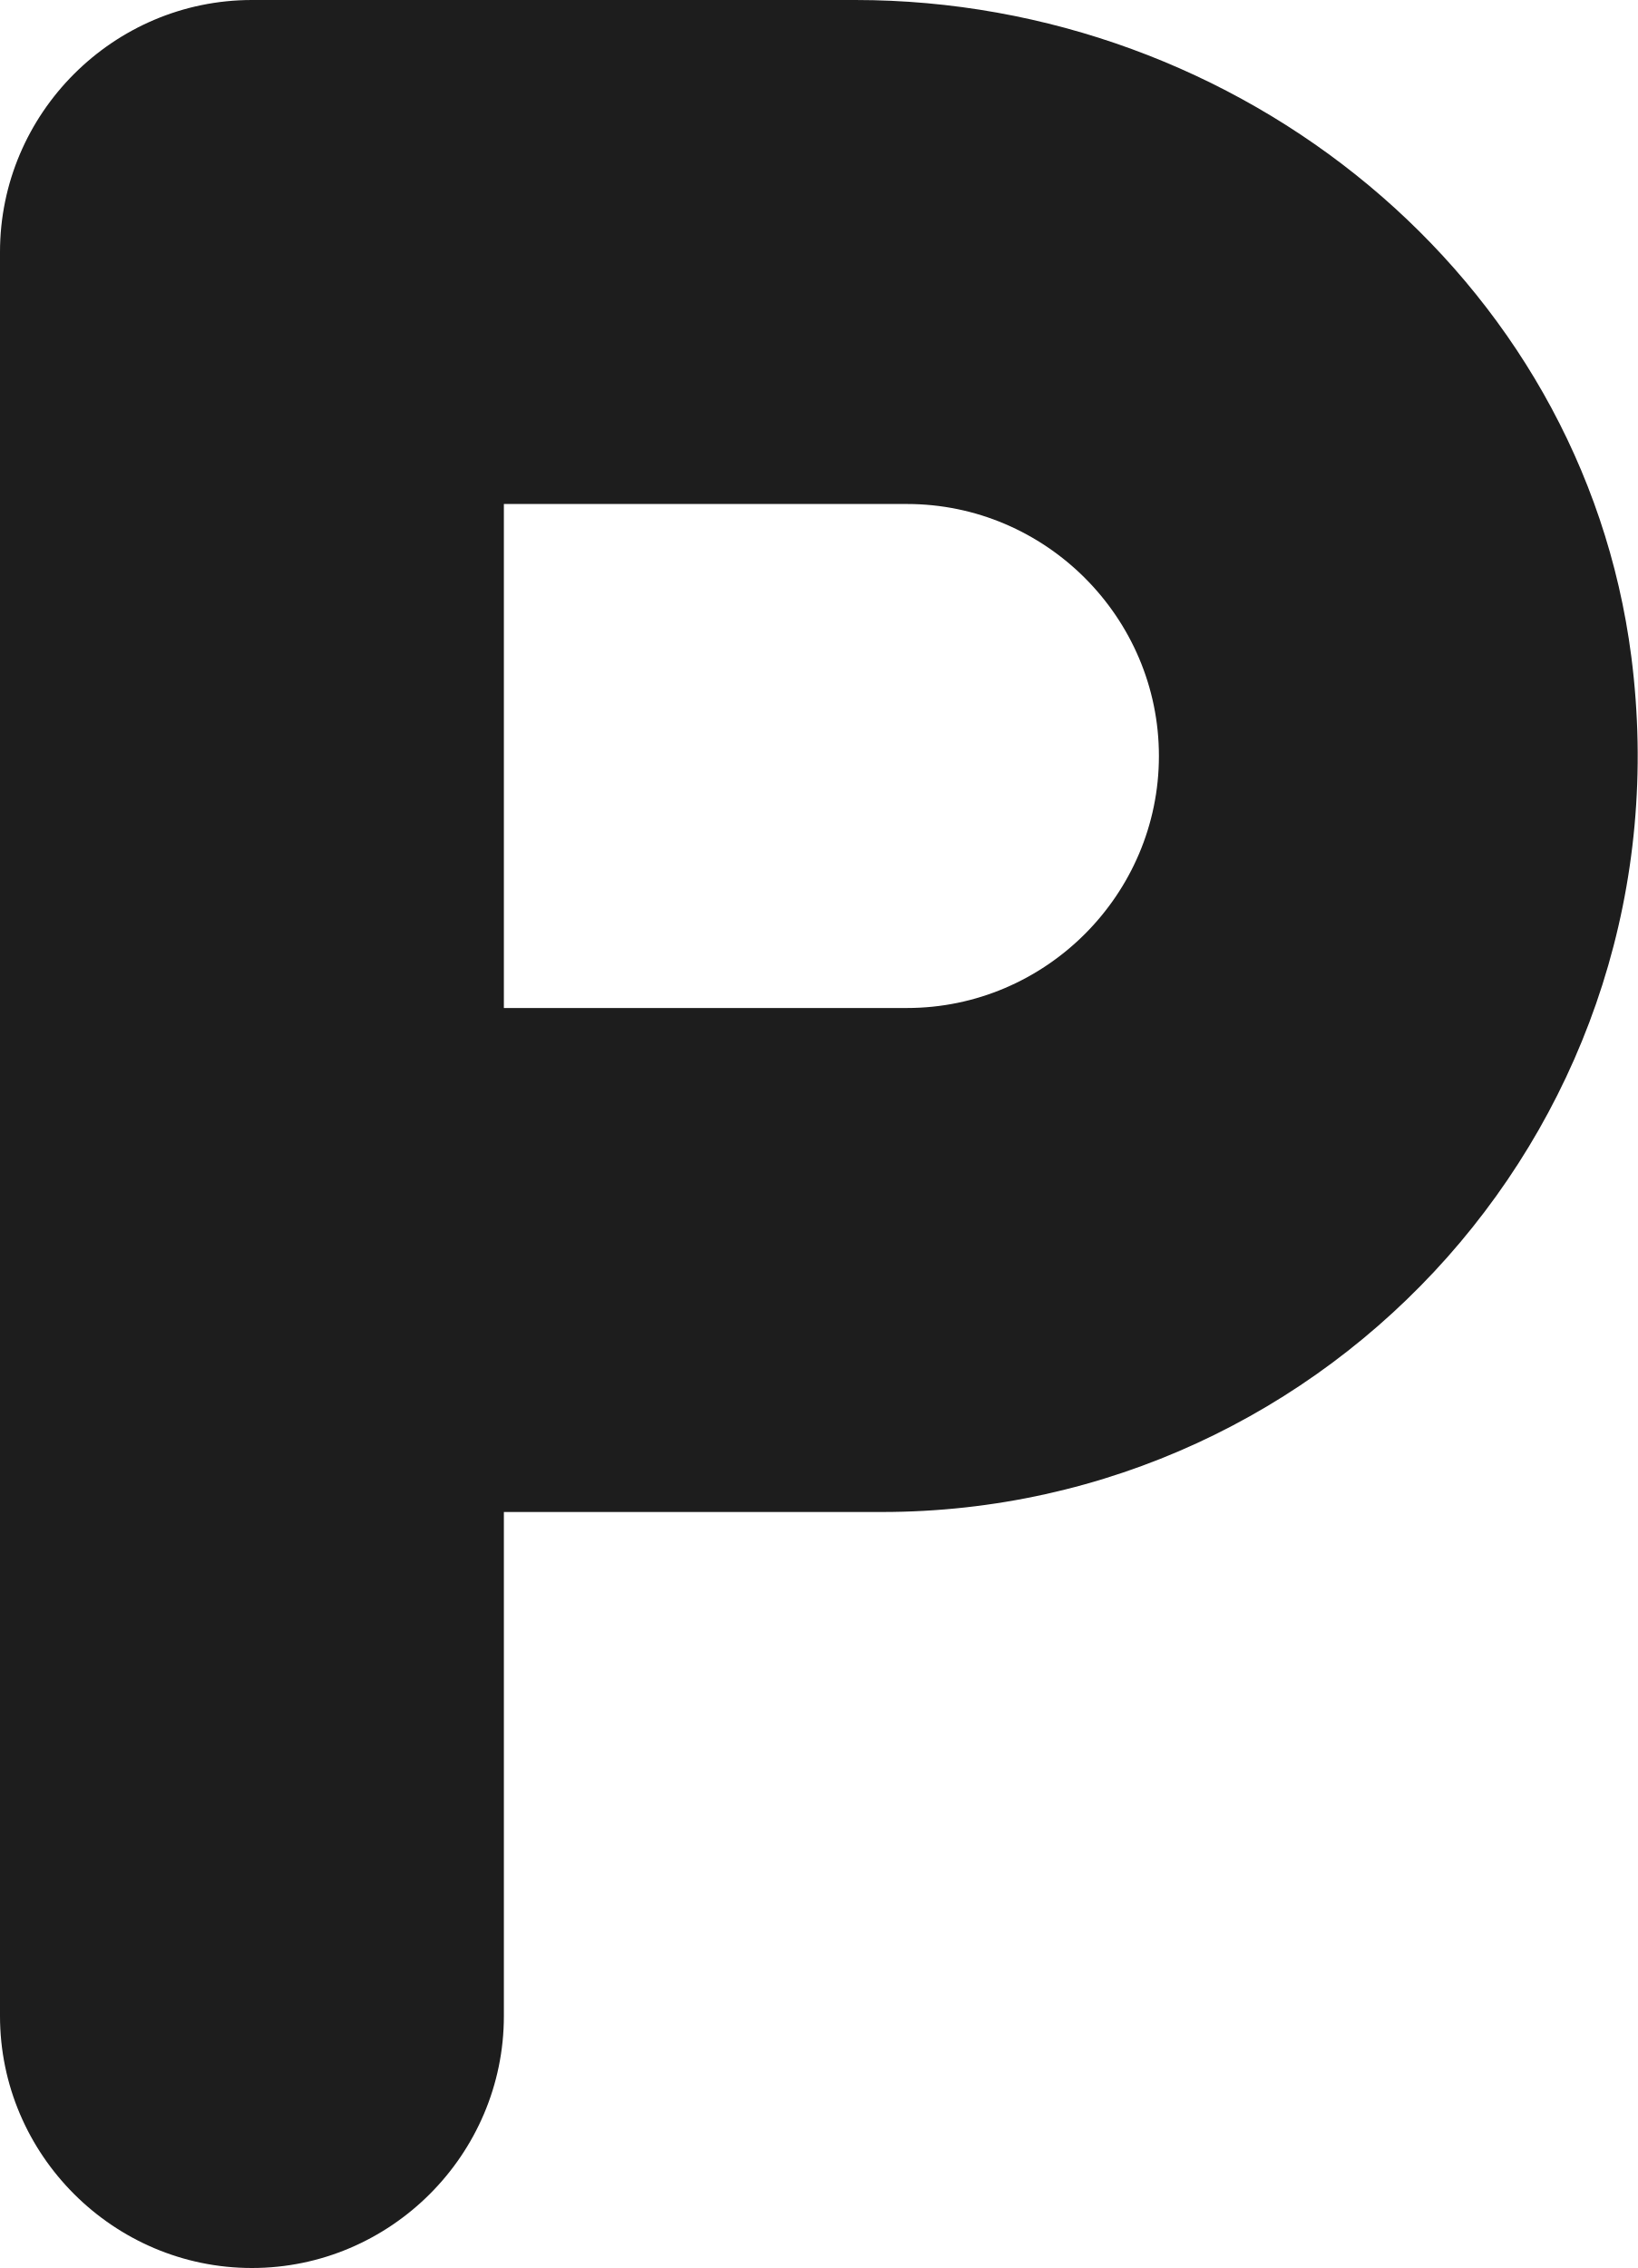
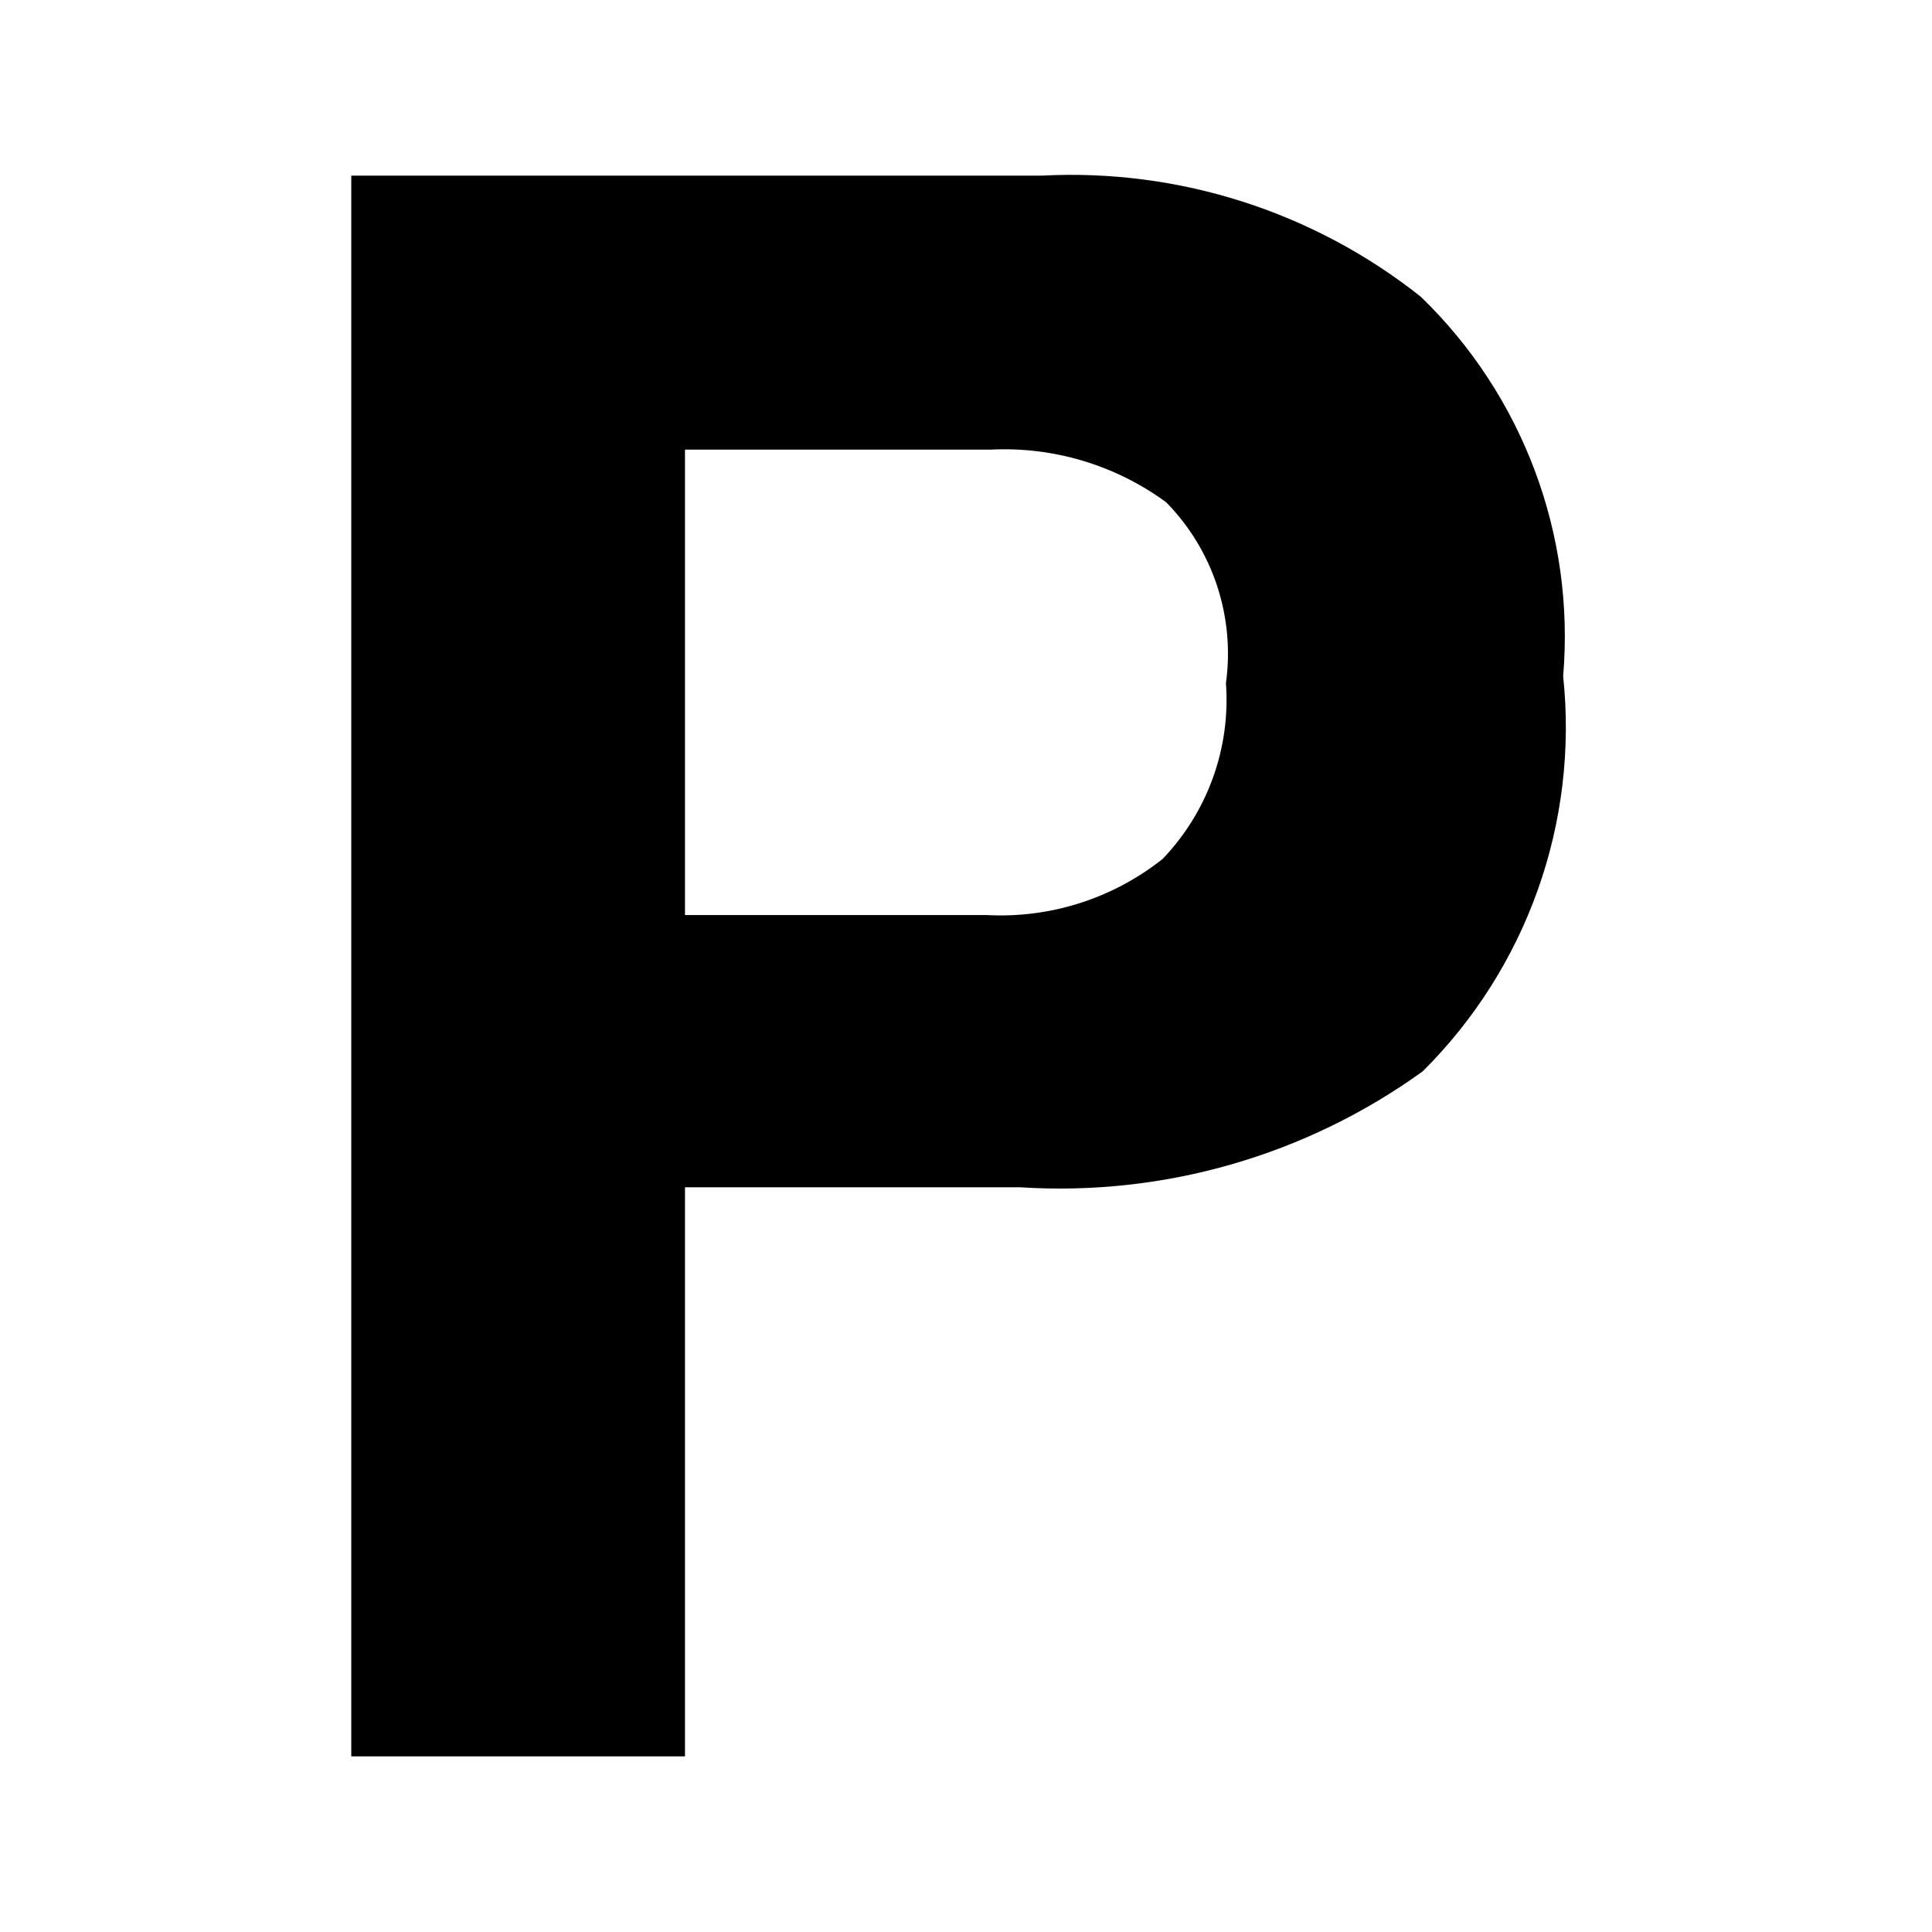
- <svg xmlns="http://www.w3.org/2000/svg" width="13px" height="18px" viewBox="0 0 13 18" version="1.1">
-   <g id="Icons" stroke="none" stroke-width="1" fill="none" fill-rule="evenodd">
-     <g id="Rounded" transform="translate(-412, -3213)">
-       <g id="Maps" transform="translate(100, 3068)">
-         <g id="-Round-/-Maps-/-local_parking" transform="translate(306, 142)">
-           <g>
-             <polygon id="Path" points="0 0 24 0 24 24 0 24" />
-             <path d="M12.79,3 L8,3 C6.9,3 6,3.9 6,5 L6,19 C6,20.1 6.9,21 8,21 C9.1,21 10,20.1 10,19 L10,15 L13,15 C16.57,15 19.42,11.87 18.95,8.21 C18.56,5.19 15.84,3 12.79,3 Z M13.2,11 L10,11 L10,7 L13.2,7 C14.3,7 15.2,7.9 15.2,9 C15.2,10.1 14.3,11 13.2,11 Z" id="🔹-Icon-Color" fill="#1D1D1D" />
-           </g>
-         </g>
-       </g>
-     </g>
-   </g>
+ <svg xmlns="http://www.w3.org/2000/svg" version="1.1" id="parking-11" width="11px" height="11px" viewBox="0 0 11 11">
+   <path d="M8.1,6.1C7.436,6.579,6.627,6.812,5.81,6.76H3.9V10H2V1h3.93c0.78-0.041,1.548,0.204,2.16,0.69  C8.671,2.252,8.968,3.045,8.9,3.85C8.988,4.683,8.694,5.51,8.1,6.1z M6.64,2.86c-0.289-0.212-0.642-0.318-1-0.3H3.9  v2.65h1.72c0.361,0.019,0.717-0.095,1-0.32c0.256-0.268,0.387-0.631,0.36-1C7.032,3.513,6.907,3.132,6.64,2.86z" />
</svg>
